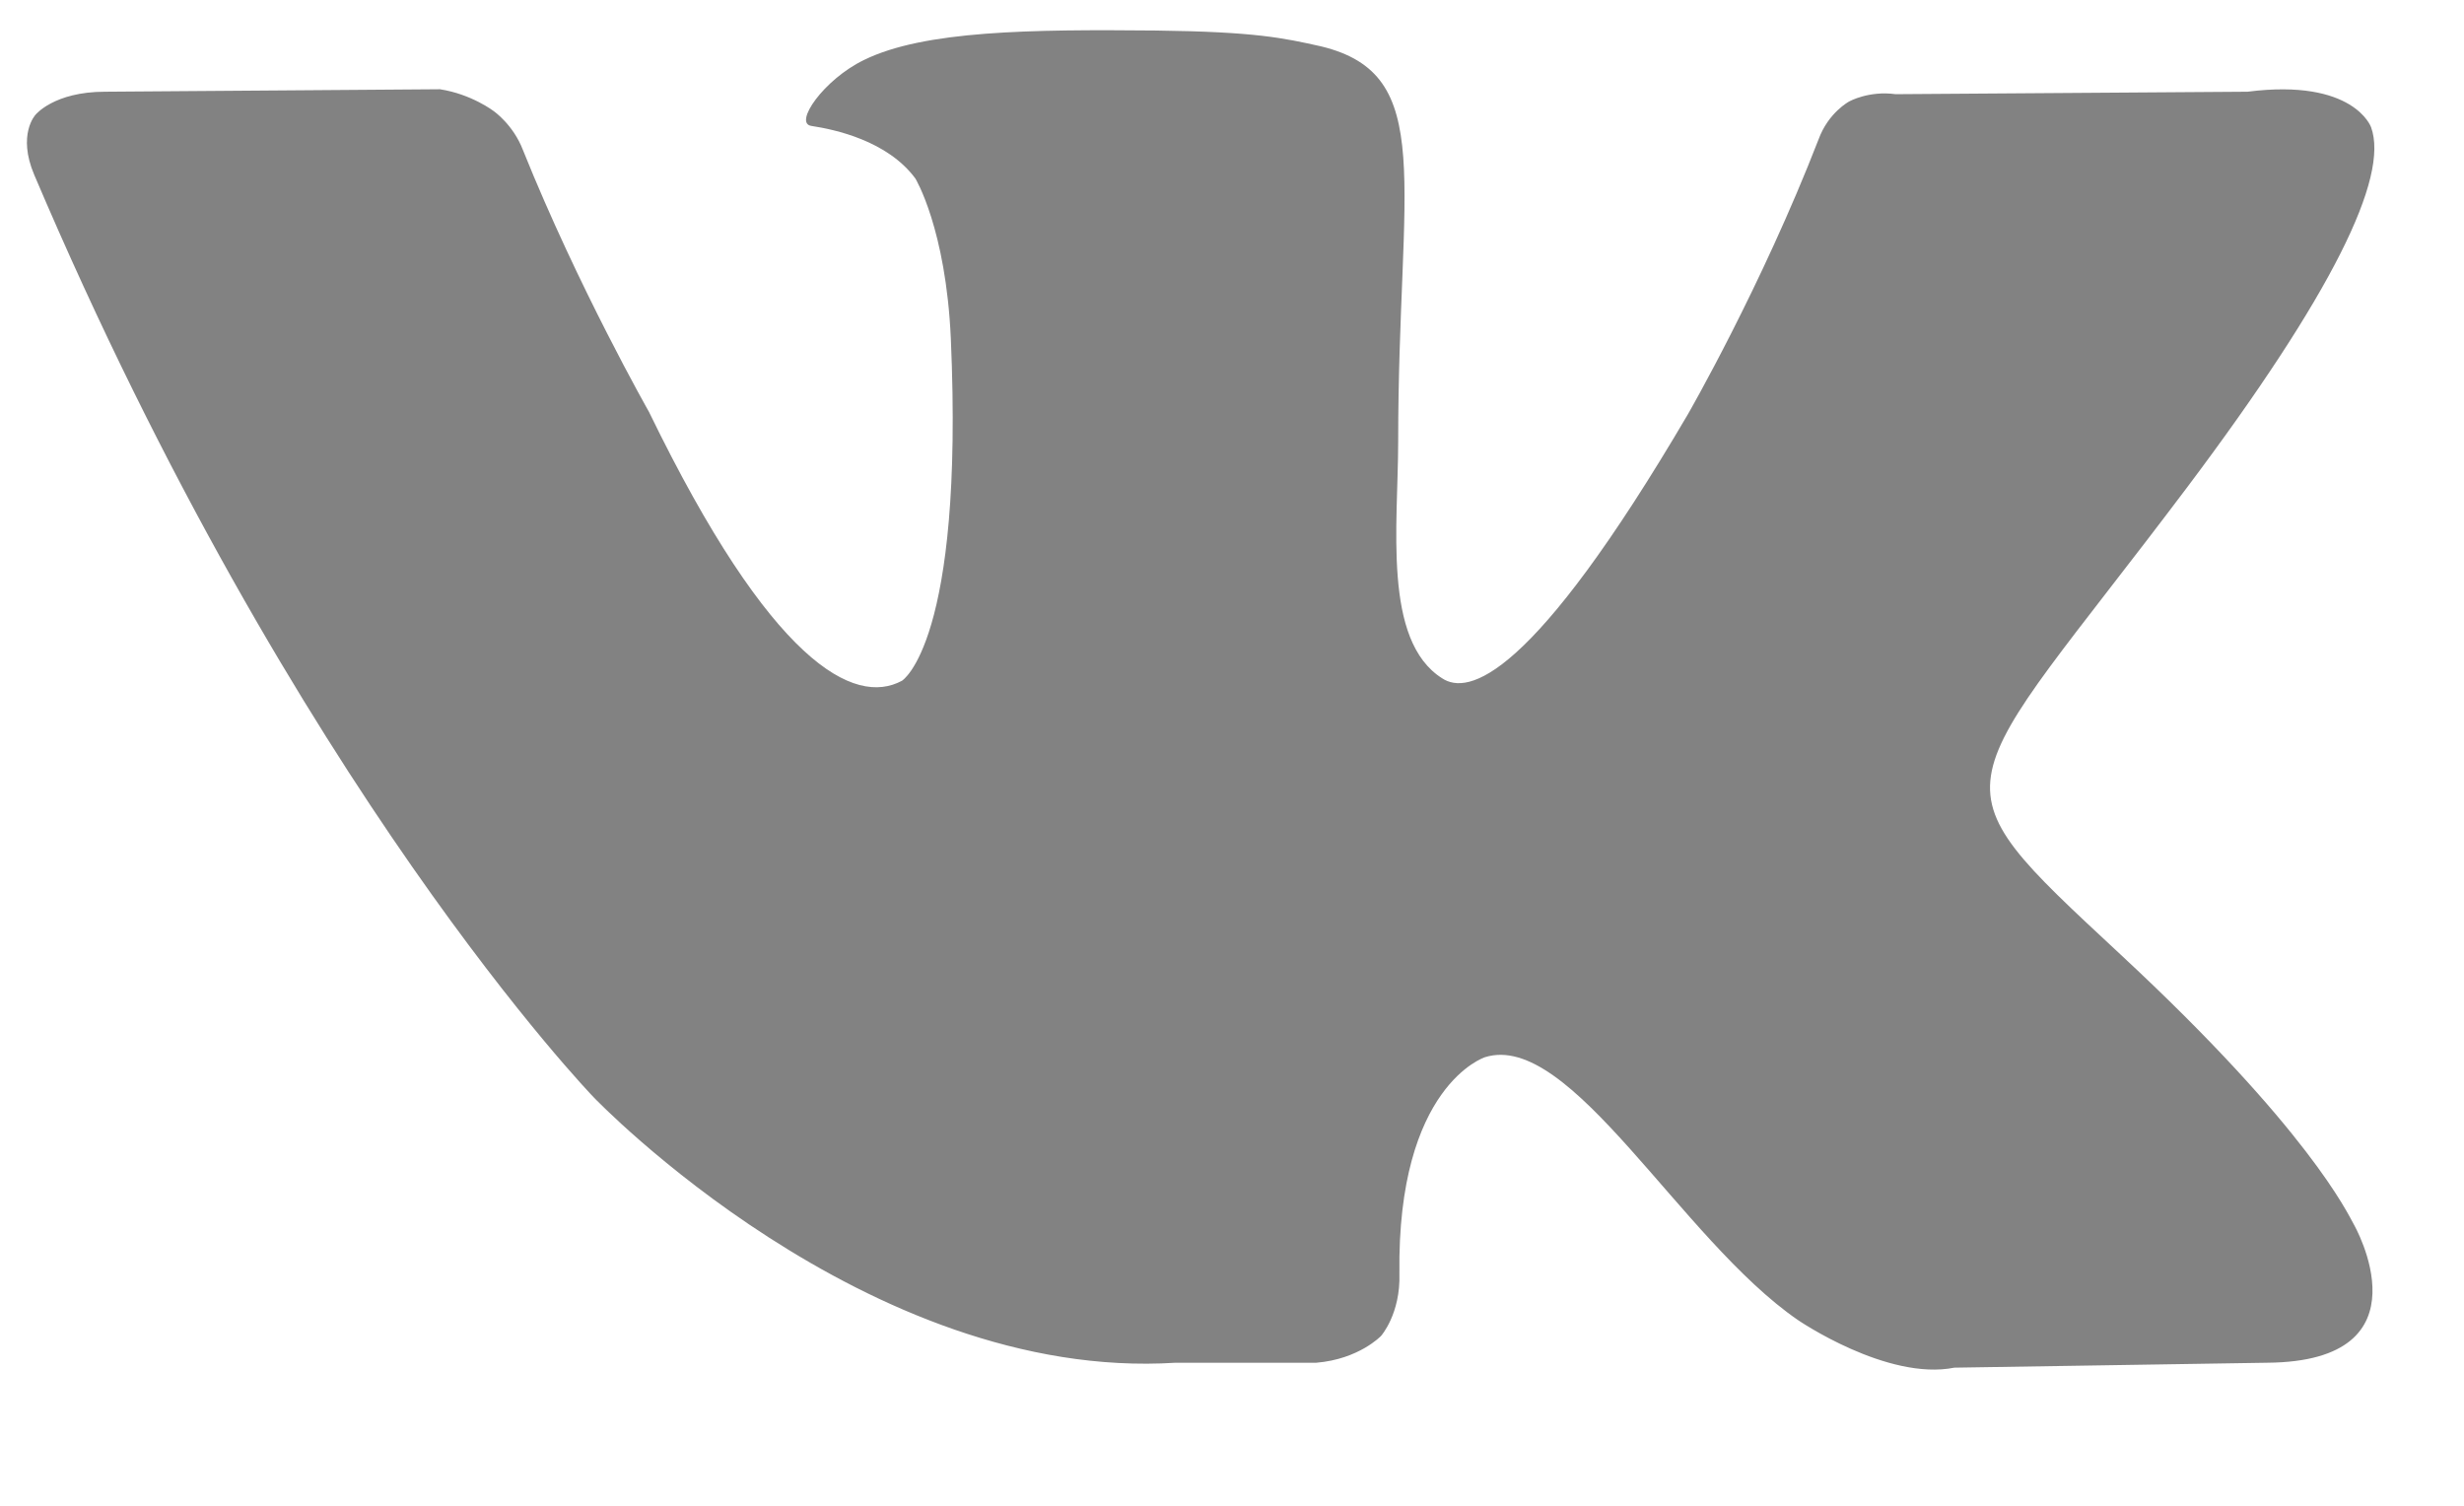
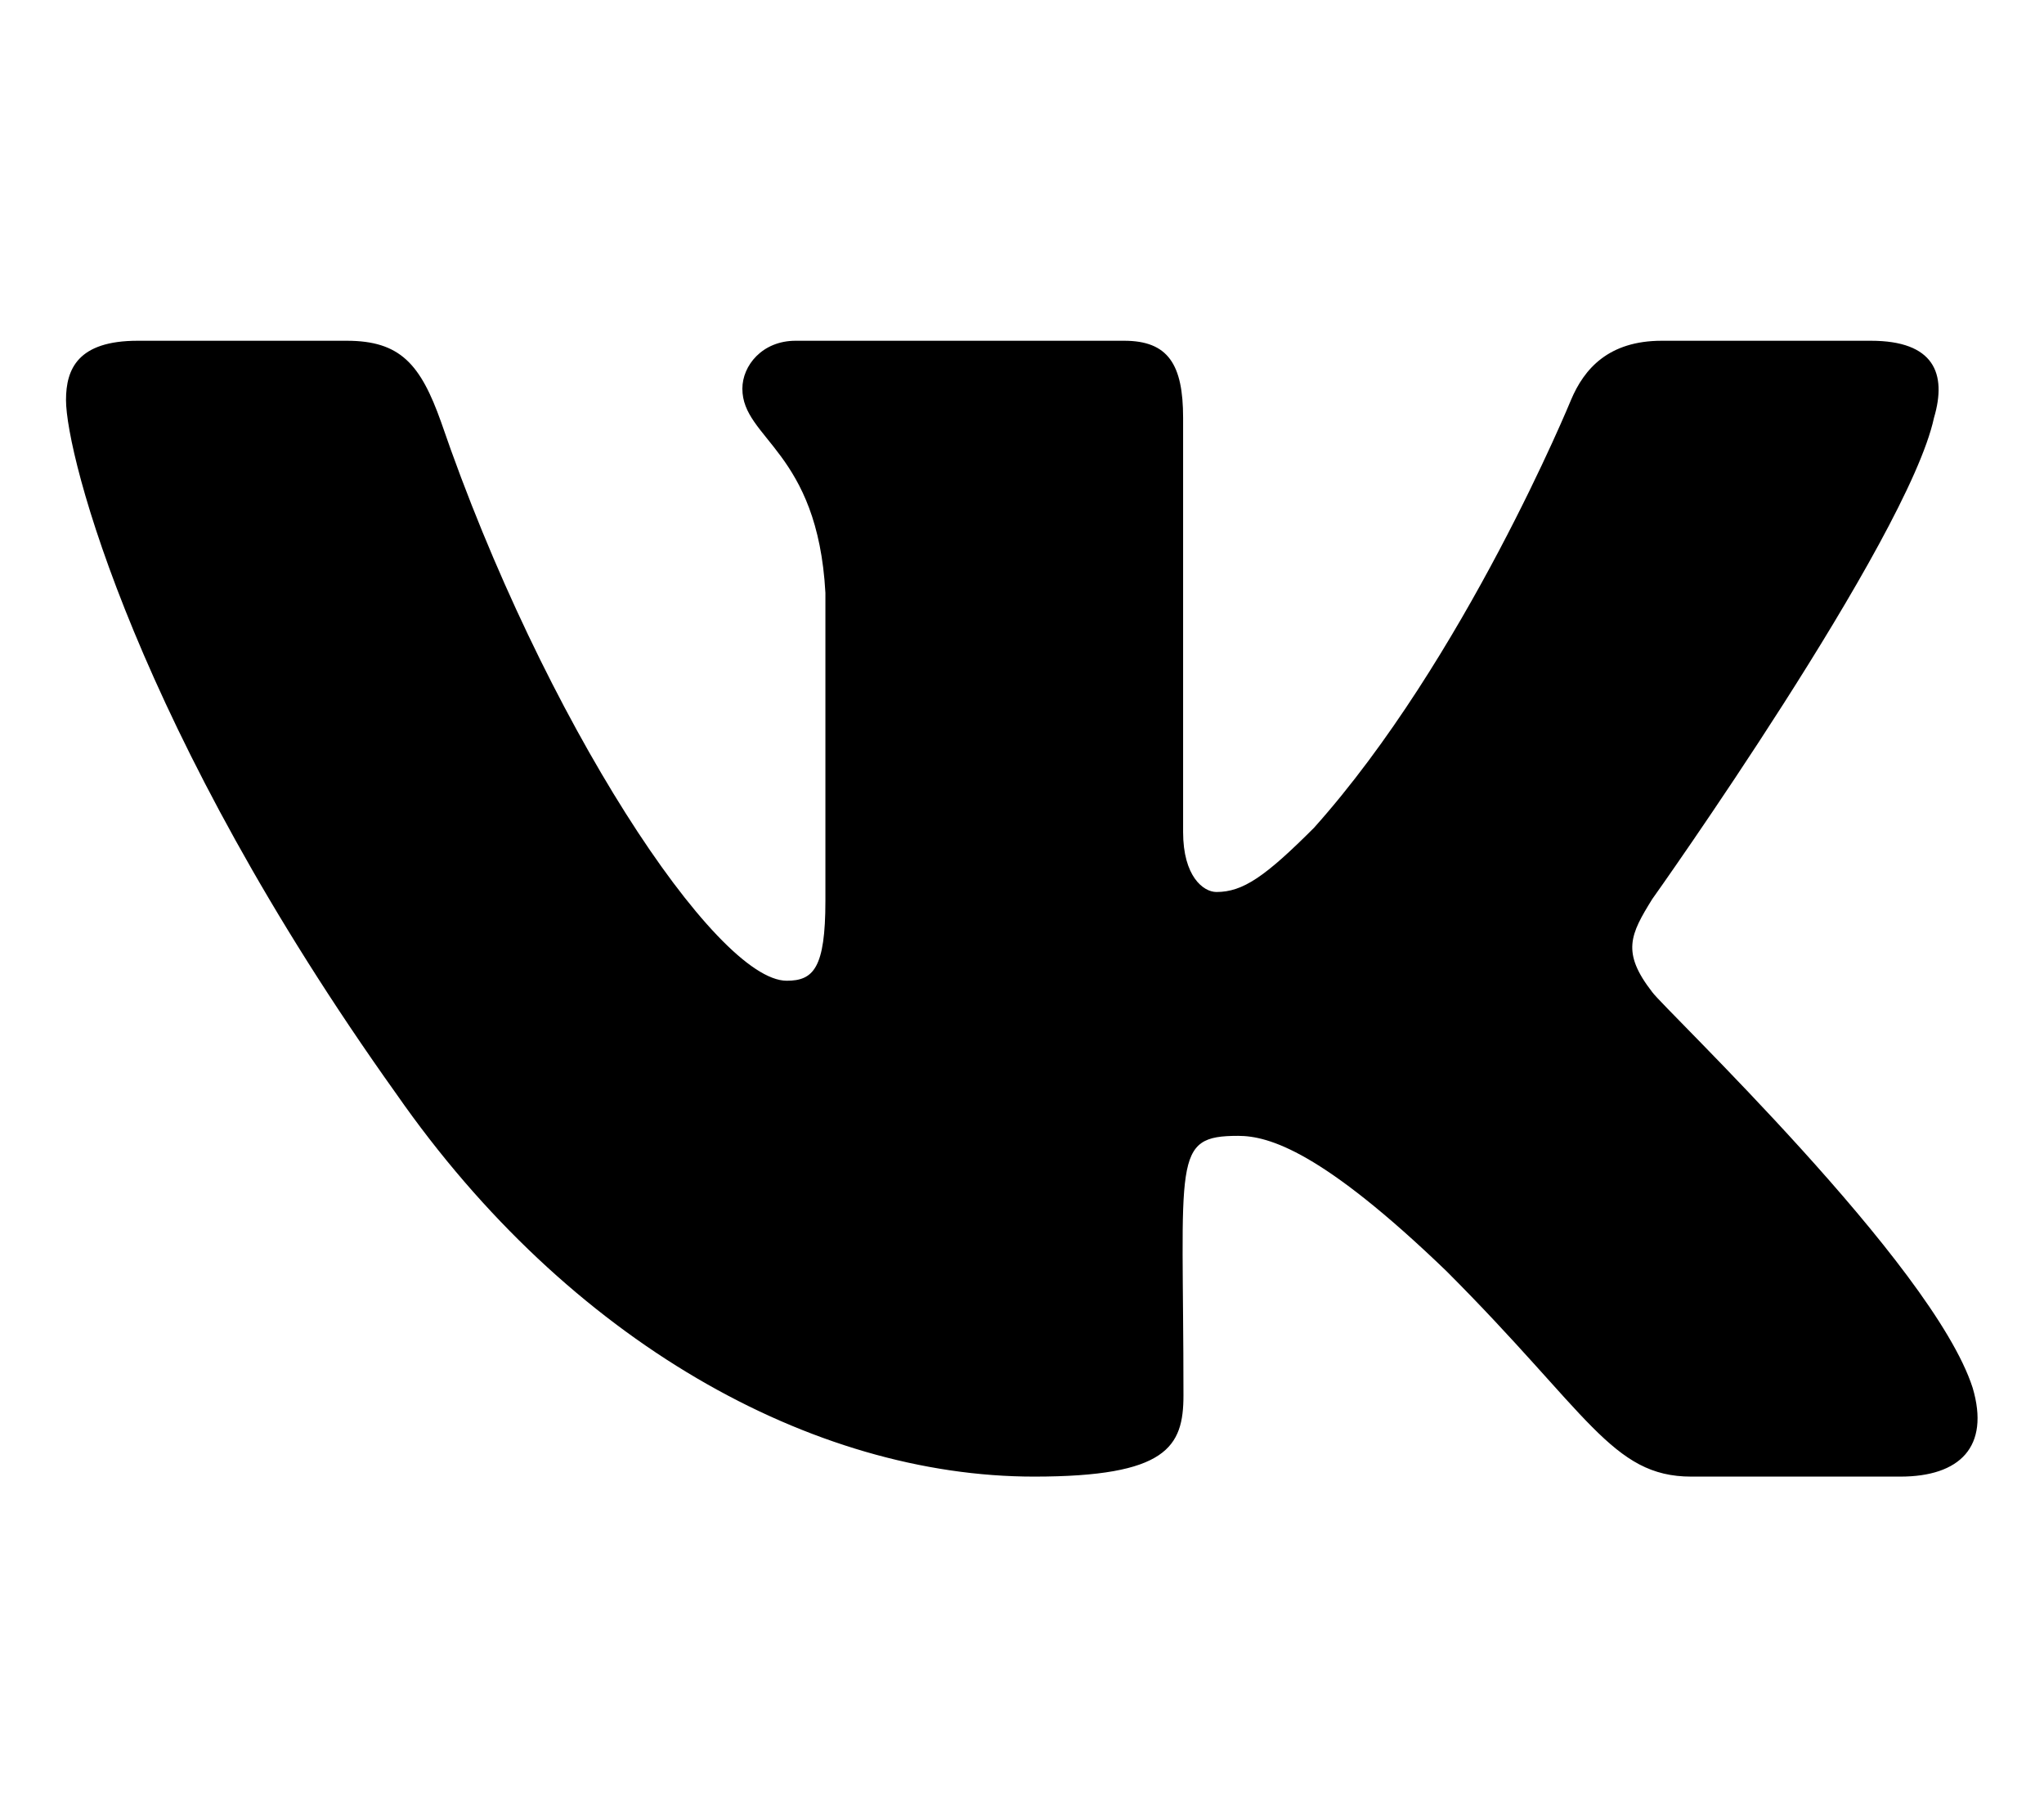
- <svg xmlns="http://www.w3.org/2000/svg" width="18" height="11" viewBox="0 0 18 11" fill="none">
-   <path d="M17.321 0.929C17.321 0.929 17.196 0.571 16.419 0.67L13.848 0.688C13.652 0.661 13.509 0.741 13.509 0.741C13.509 0.741 13.357 0.821 13.285 1.018C12.866 2.098 12.33 3.027 12.33 3.027C11.187 4.973 10.723 5.08 10.535 4.955C10.098 4.679 10.214 3.83 10.214 3.223C10.214 1.33 10.5 0.545 9.652 0.339C9.375 0.277 9.169 0.232 8.446 0.223C7.527 0.214 6.75 0.223 6.312 0.438C6.018 0.58 5.794 0.902 5.928 0.92C6.098 0.946 6.482 1.027 6.687 1.304C6.687 1.304 6.91 1.67 6.946 2.473C7.044 4.696 6.589 4.973 6.589 4.973C6.241 5.161 5.634 4.848 4.741 3.009C4.741 3.009 4.223 2.098 3.821 1.098C3.75 0.911 3.607 0.812 3.607 0.812C3.607 0.812 3.446 0.688 3.214 0.652L0.768 0.67C0.393 0.67 0.259 0.839 0.259 0.839C0.259 0.839 0.125 0.982 0.25 1.277C2.16 5.768 4.339 8.018 4.339 8.018C4.339 8.018 6.33 10.098 8.589 9.955H9.616C9.928 9.929 10.089 9.759 10.089 9.759C10.089 9.759 10.232 9.598 10.223 9.304C10.205 7.929 10.848 7.723 10.848 7.723C11.473 7.527 12.277 9.054 13.134 9.643C13.134 9.643 13.785 10.089 14.277 9.991L16.562 9.955C17.768 9.946 17.196 8.946 17.196 8.946C17.151 8.866 16.866 8.25 15.491 6.973C14.062 5.643 14.25 5.857 15.982 3.554C17.035 2.152 17.455 1.295 17.321 0.929Z" fill="#828282" />
+ <svg xmlns="http://www.w3.org/2000/svg" aria-hidden="true" focusable="false" data-prefix="fab" data-icon="vk" class="svg-inline--fa fa-vk fa-w-18" role="img" viewBox="0 0 576 512">
+   <path fill="currentColor" d="M545 117.7c3.7-12.5 0-21.7-17.8-21.7h-58.9c-15 0-21.9 7.9-25.6 16.7 0 0-30 73.1-72.4 120.5-13.7 13.7-20 18.1-27.5 18.1-3.7 0-9.4-4.4-9.4-16.9V117.7c0-15-4.2-21.7-16.6-21.7h-92.6c-9.4 0-15 7-15 13.5 0 14.2 21.2 17.5 23.4 57.5v86.8c0 19-3.4 22.5-10.9 22.5-20 0-68.6-73.4-97.4-157.4-5.8-16.3-11.5-22.9-26.6-22.9H38.8c-16.8 0-20.2 7.9-20.2 16.7 0 15.6 20 93.1 93.1 195.5C160.4 378.1 229 416 291.4 416c37.5 0 42.1-8.4 42.1-22.9 0-66.8-3.4-73.1 15.4-73.1 8.7 0 23.7 4.4 58.7 38.1 40 40 46.6 57.9 69 57.9h58.9c16.8 0 25.3-8.4 20.4-25-11.2-34.9-86.9-106.7-90.3-111.5-8.7-11.2-6.2-16.2 0-26.2.1-.1 72-101.3 79.4-135.6z" />
</svg>
